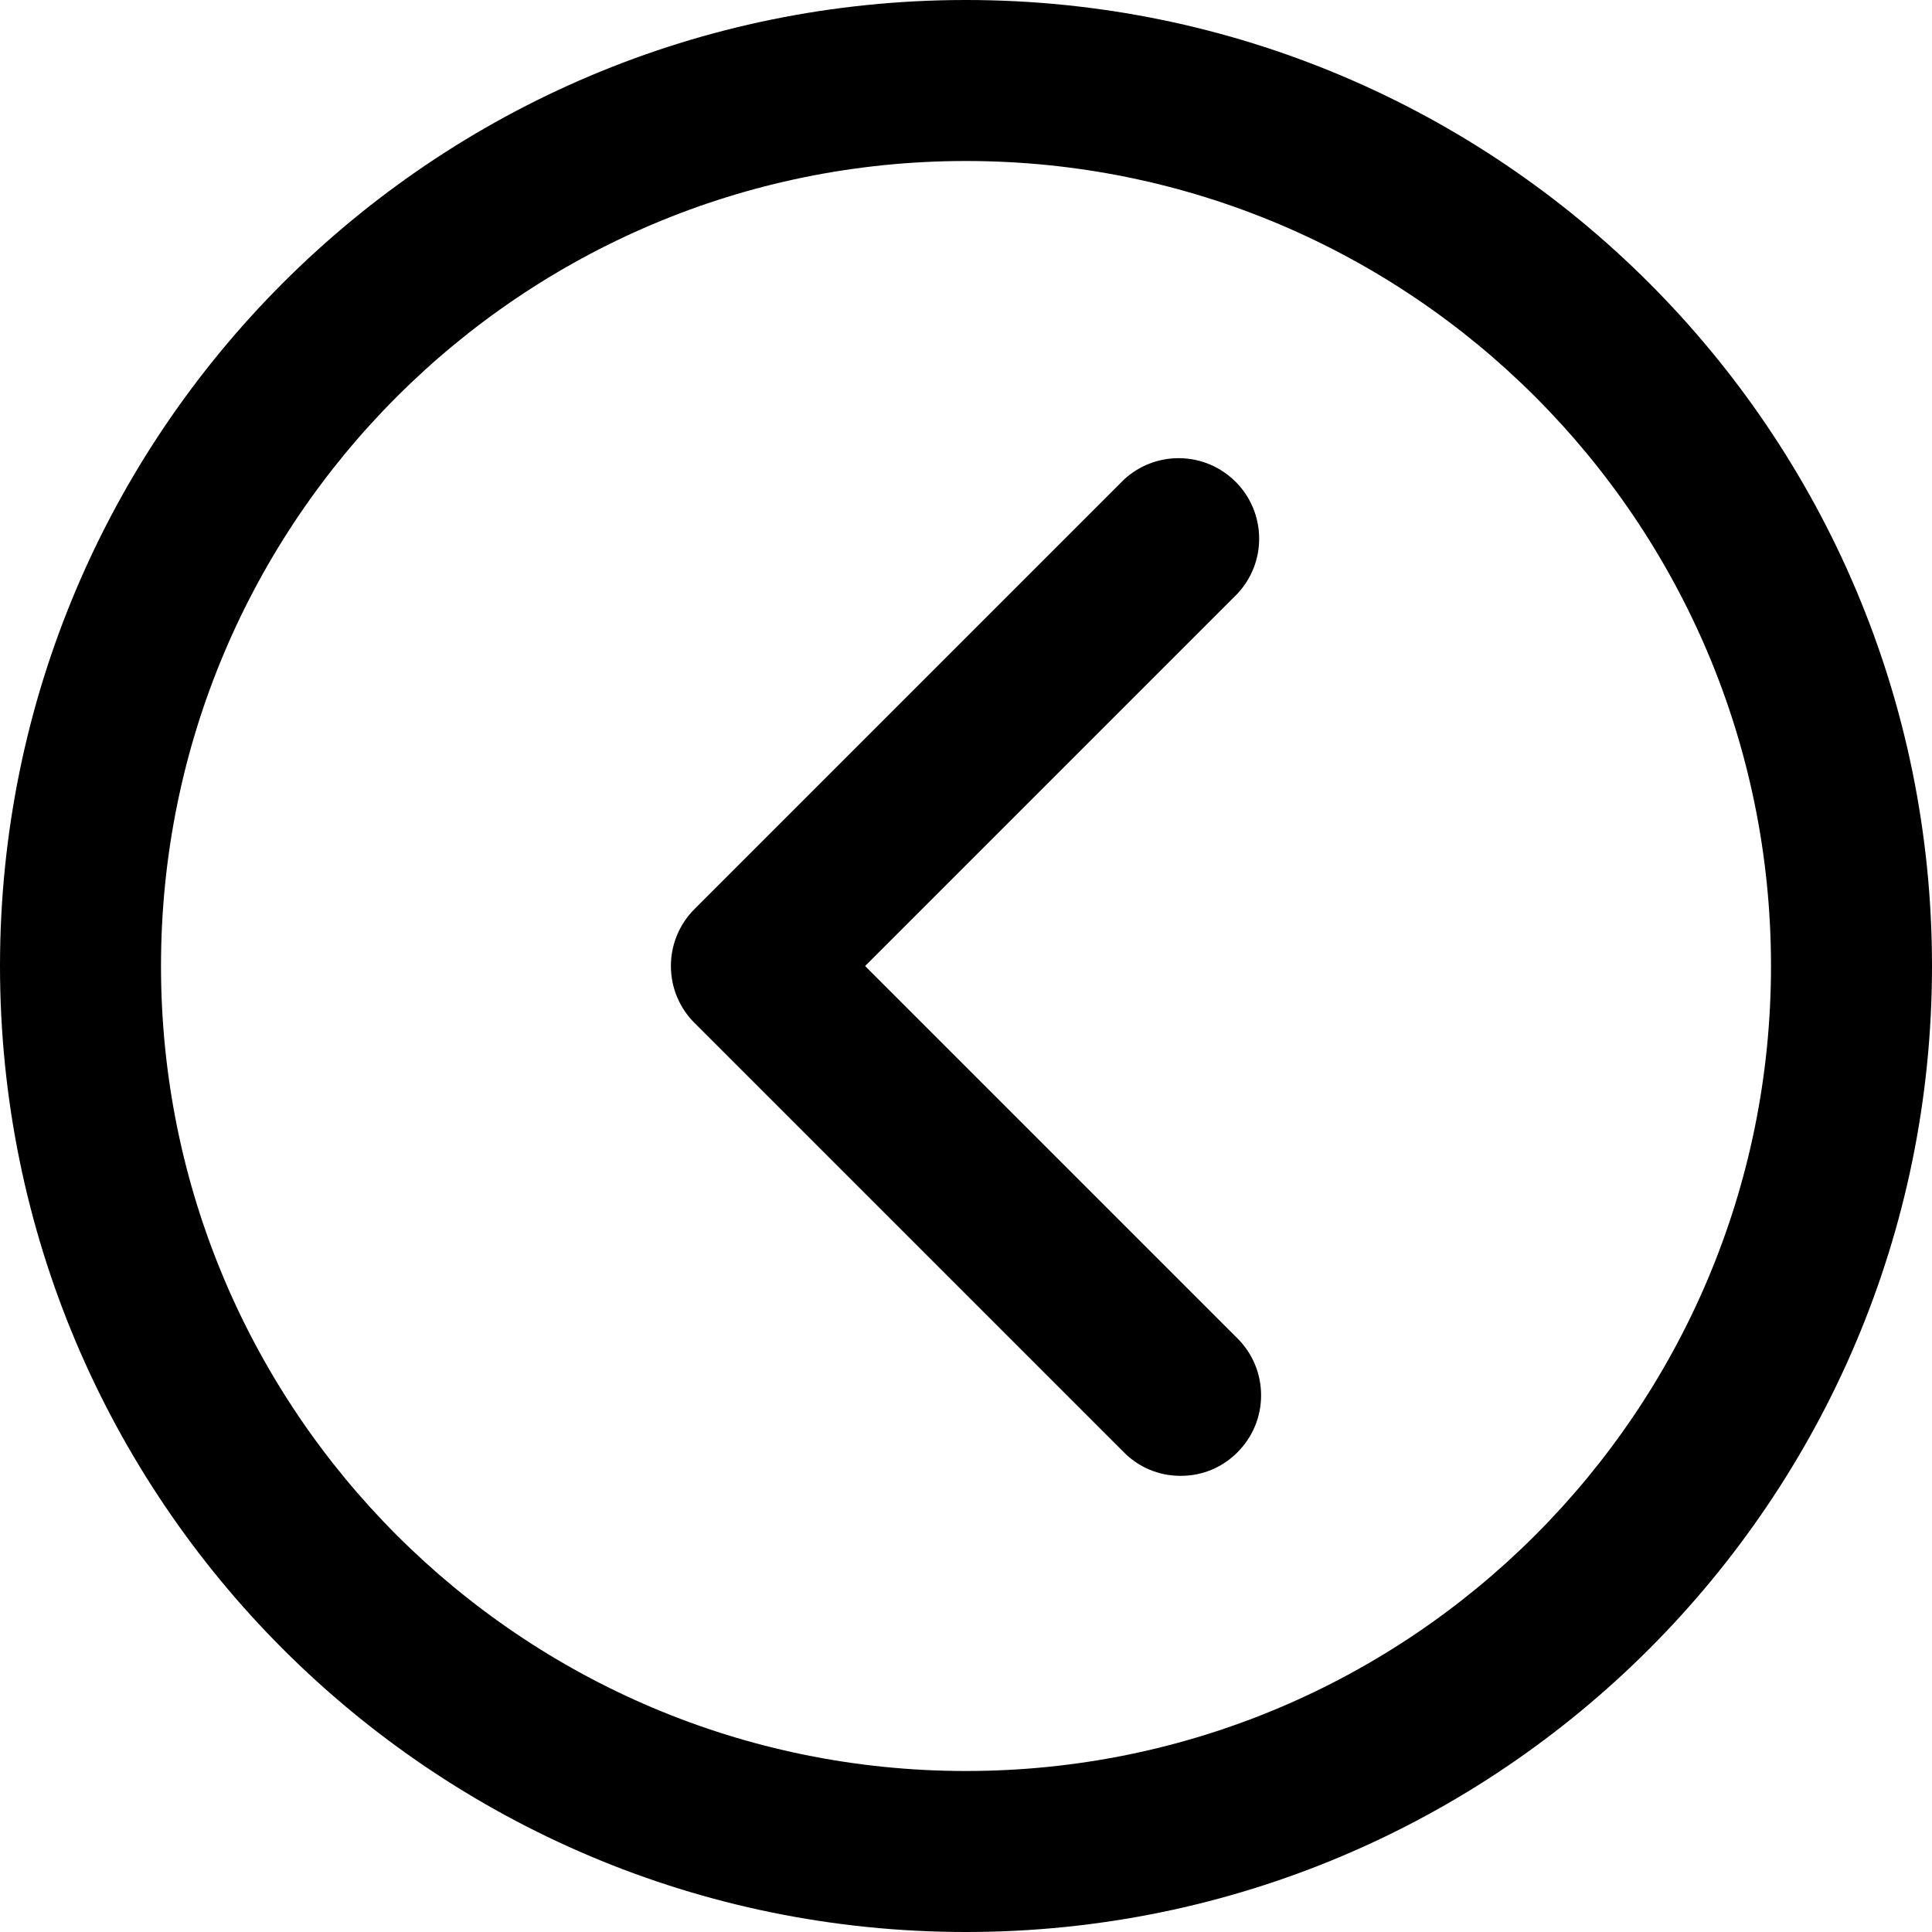
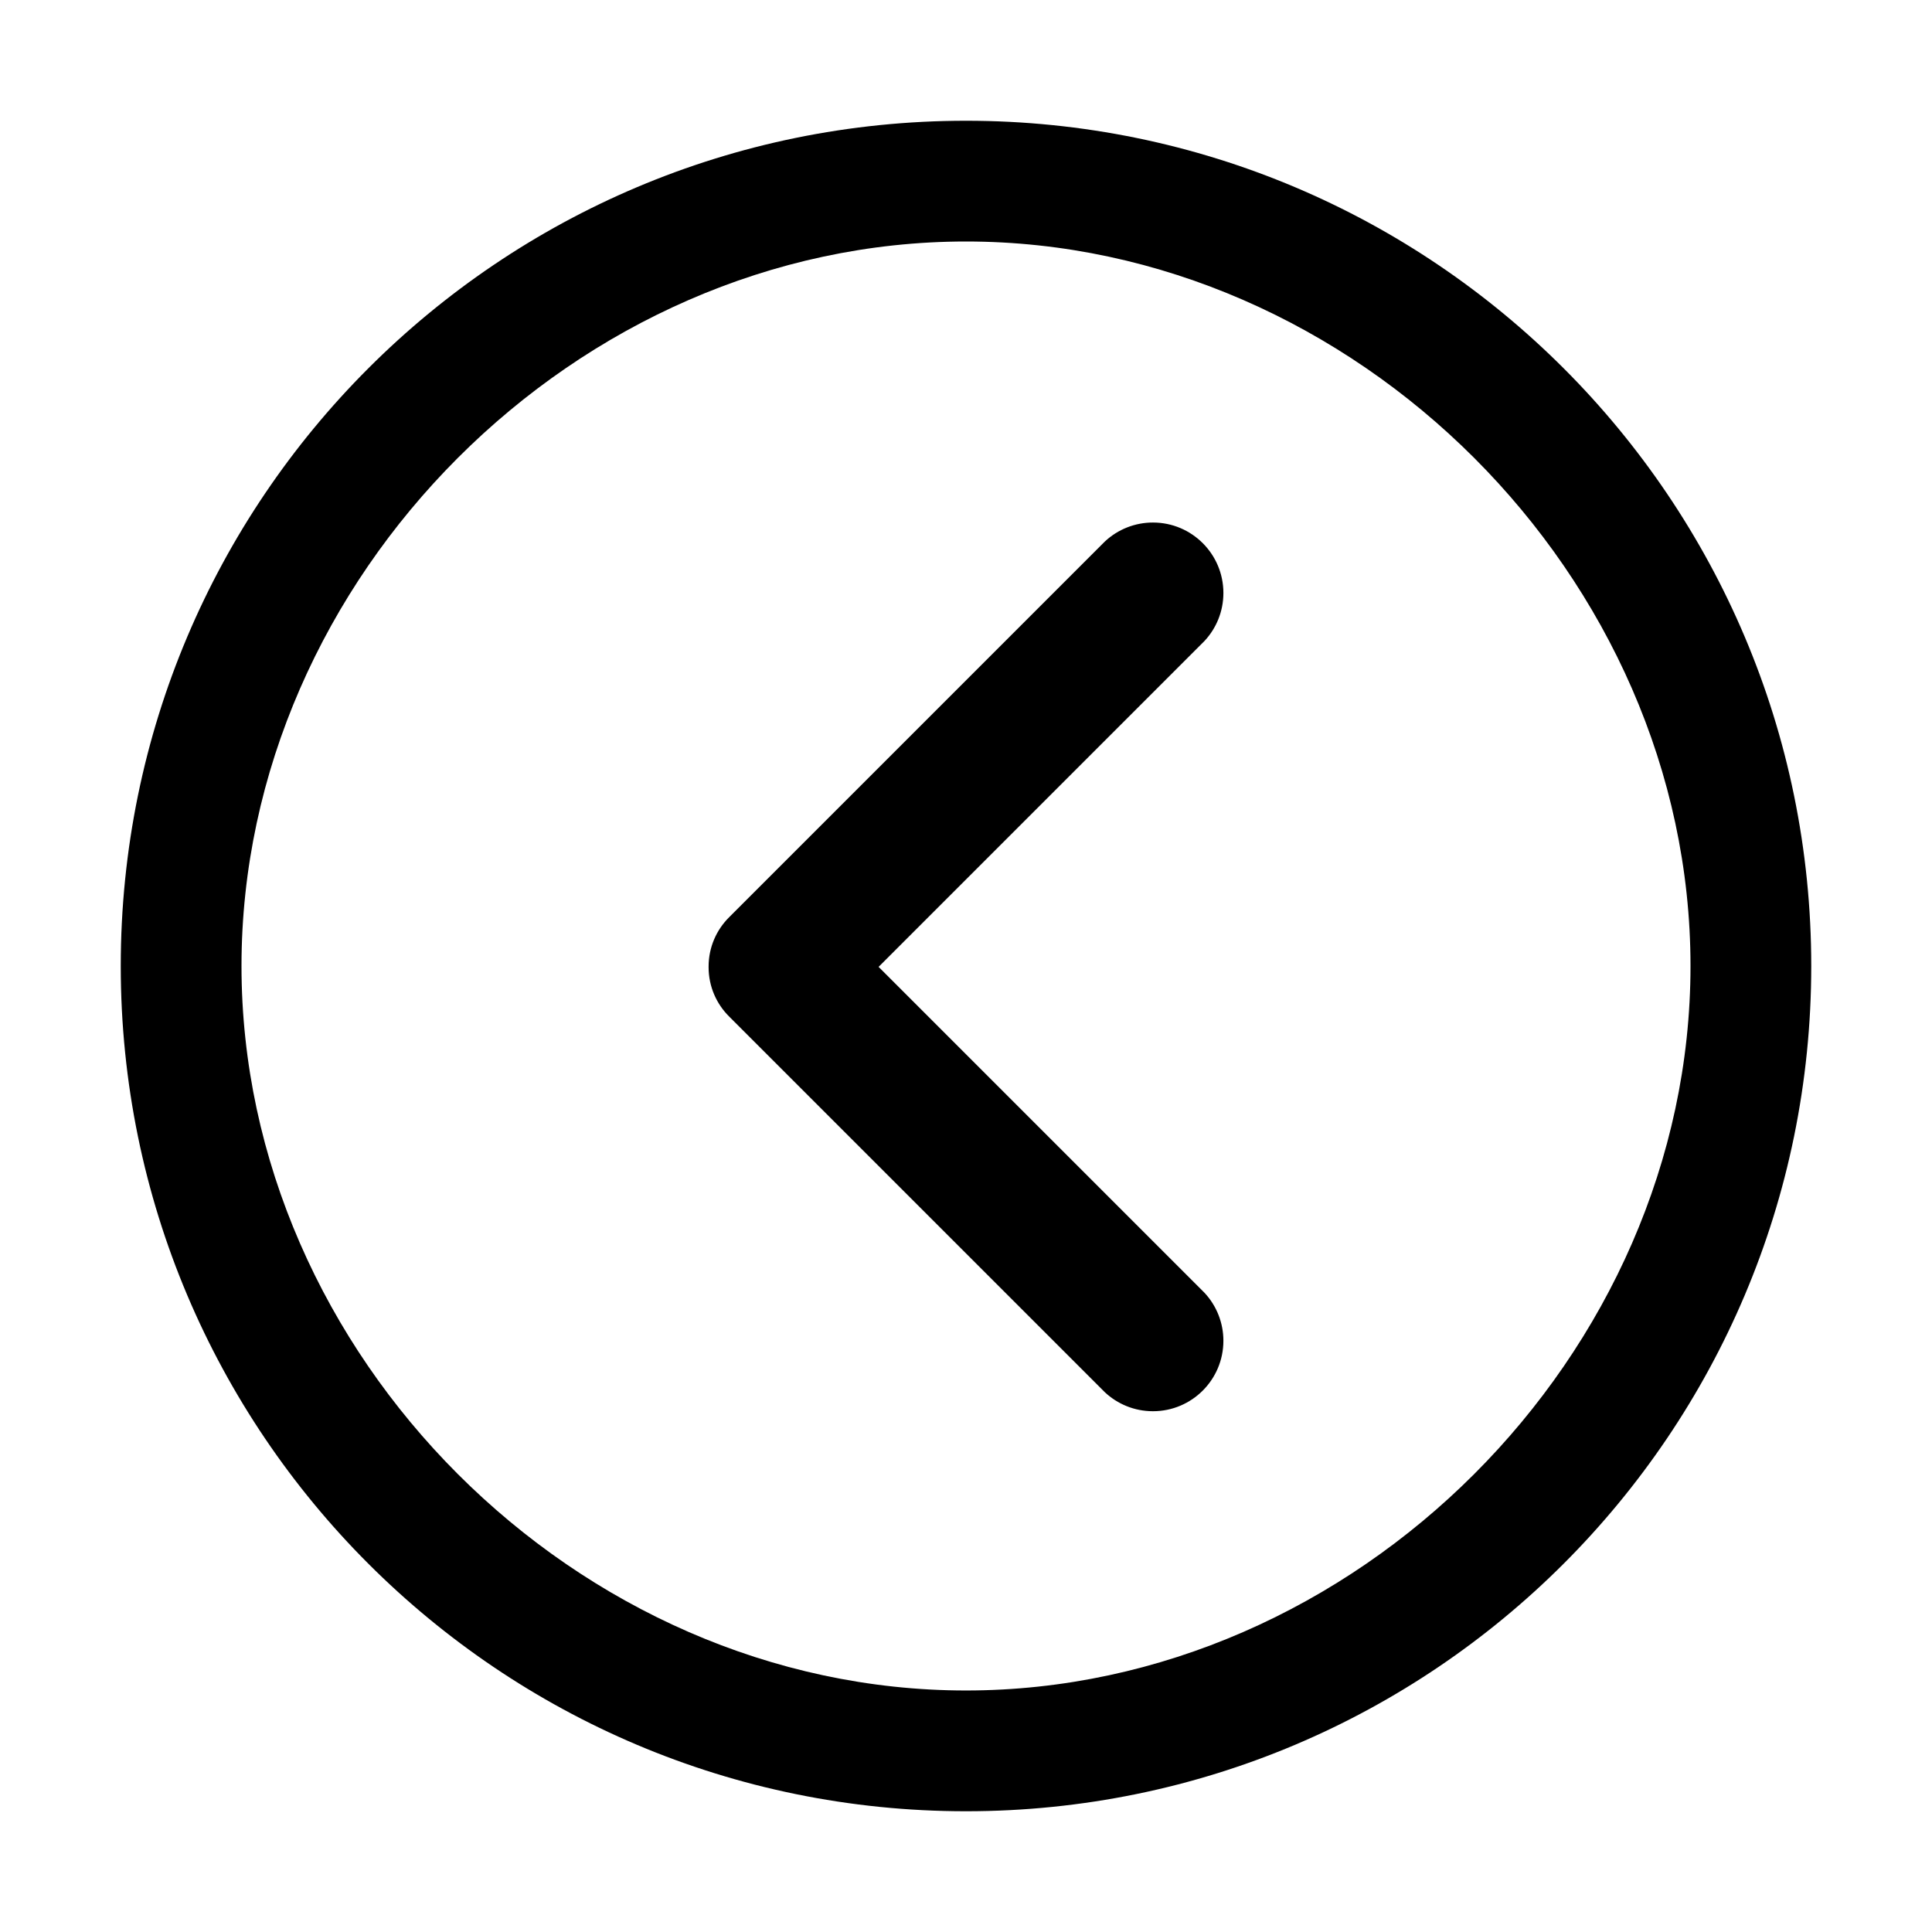
- <svg xmlns="http://www.w3.org/2000/svg" viewBox="0 0 1024 1024">
-   <path fill="currentColor" d="M512 1024C229.231 1024 0 794.769 0 512S229.231 0 512 0s512 229.231 512 512-229.231 512-512 512m0-938.667C276.359 85.333 85.333 276.358 85.333 512S276.358 938.667 512 938.667 938.667 747.642 938.667 512 747.642 85.333 512 85.333m113.777 696.89h-.199c-11.717 0-22.316-4.787-29.948-12.512l-227.56-227.56c-7.709-7.719-12.479-18.379-12.479-30.151s4.768-22.432 12.479-30.152l227.556-227.556a42.5 42.5 0 0 1 29.087-11.451c23.564 0 42.667 19.103 42.667 42.667 0 11.253-4.356 21.488-11.475 29.112l.023-.025-197.404 197.404 197.404 197.404c7.709 7.719 12.479 18.379 12.479 30.151s-4.768 22.432-12.479 30.152c-7.636 7.729-18.235 12.516-29.952 12.516h-.209.011z" />
+ <svg xmlns="http://www.w3.org/2000/svg" width="100%" height="100%" viewBox="0 0 1024 1024" version="1.1" xml:space="preserve" style="fill-rule:evenodd;clip-rule:evenodd;stroke-linejoin:round;stroke-miterlimit:2;">
+   <g transform="matrix(0.875,0,0,0.875,64,64)">
+     <path d="M512,1024C229.231,1024 0,794.769 0,512C0,229.231 229.231,0 512,0C794.769,0 1024,229.231 1024,512C1024,794.769 794.769,1024 512,1024M512,73.143C276.359,73.143 73.143,276.358 73.143,512C73.143,747.642 276.358,950.847 512,950.847C747.642,950.847 950.857,747.642 950.857,512C950.857,276.358 747.642,73.143 512,73.143M356.087,512.532L356.087,512.333C356.087,500.616 360.874,490.017 368.599,482.385L596.159,254.825C604.046,247.453 614.452,243.357 625.246,243.374C648.81,243.374 667.913,262.477 667.913,286.041C667.913,297.294 663.557,307.529 656.438,315.153L656.461,315.128L459.057,512.532L656.461,709.936C663.833,717.822 667.929,728.228 667.912,739.023C667.912,762.587 648.809,781.69 625.245,781.69C613.992,781.69 603.757,777.334 596.133,770.215L596.158,770.238L368.602,542.682C360.873,535.046 356.086,524.447 356.086,512.73L356.086,512.521L356.086,512.532L356.087,512.532Z" style="fill-rule:nonzero;" />
+   </g>
</svg>
